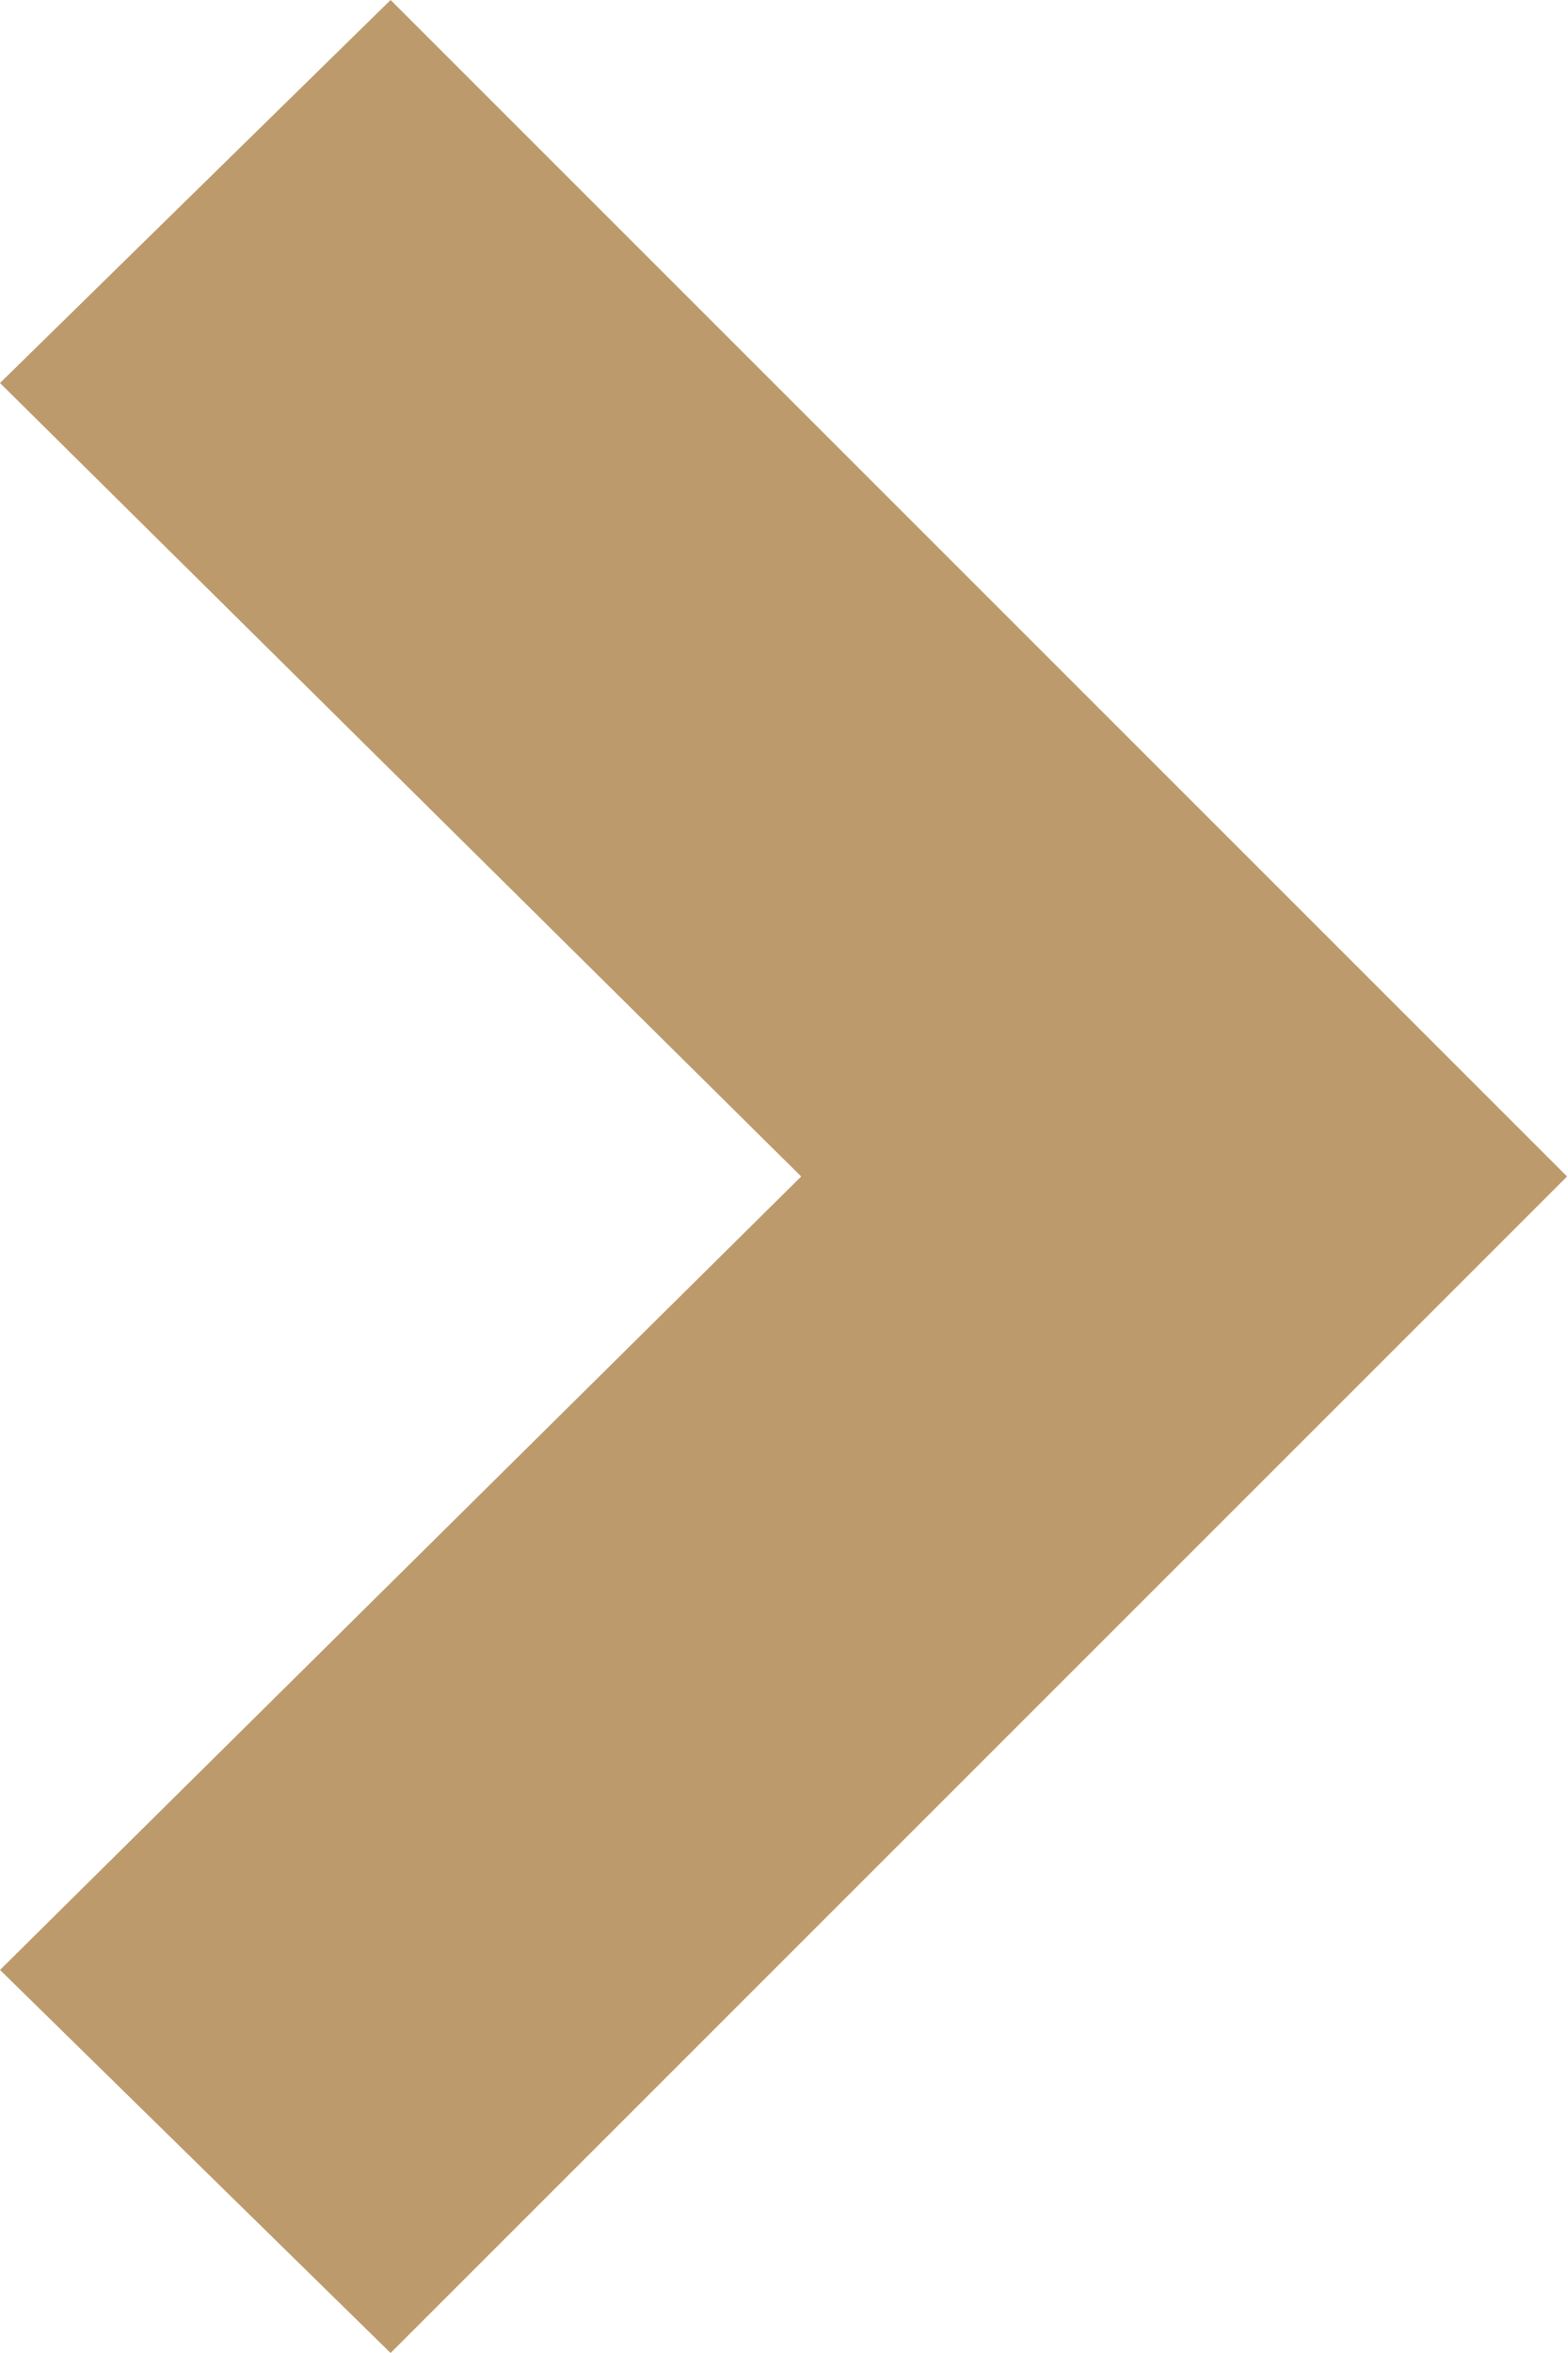
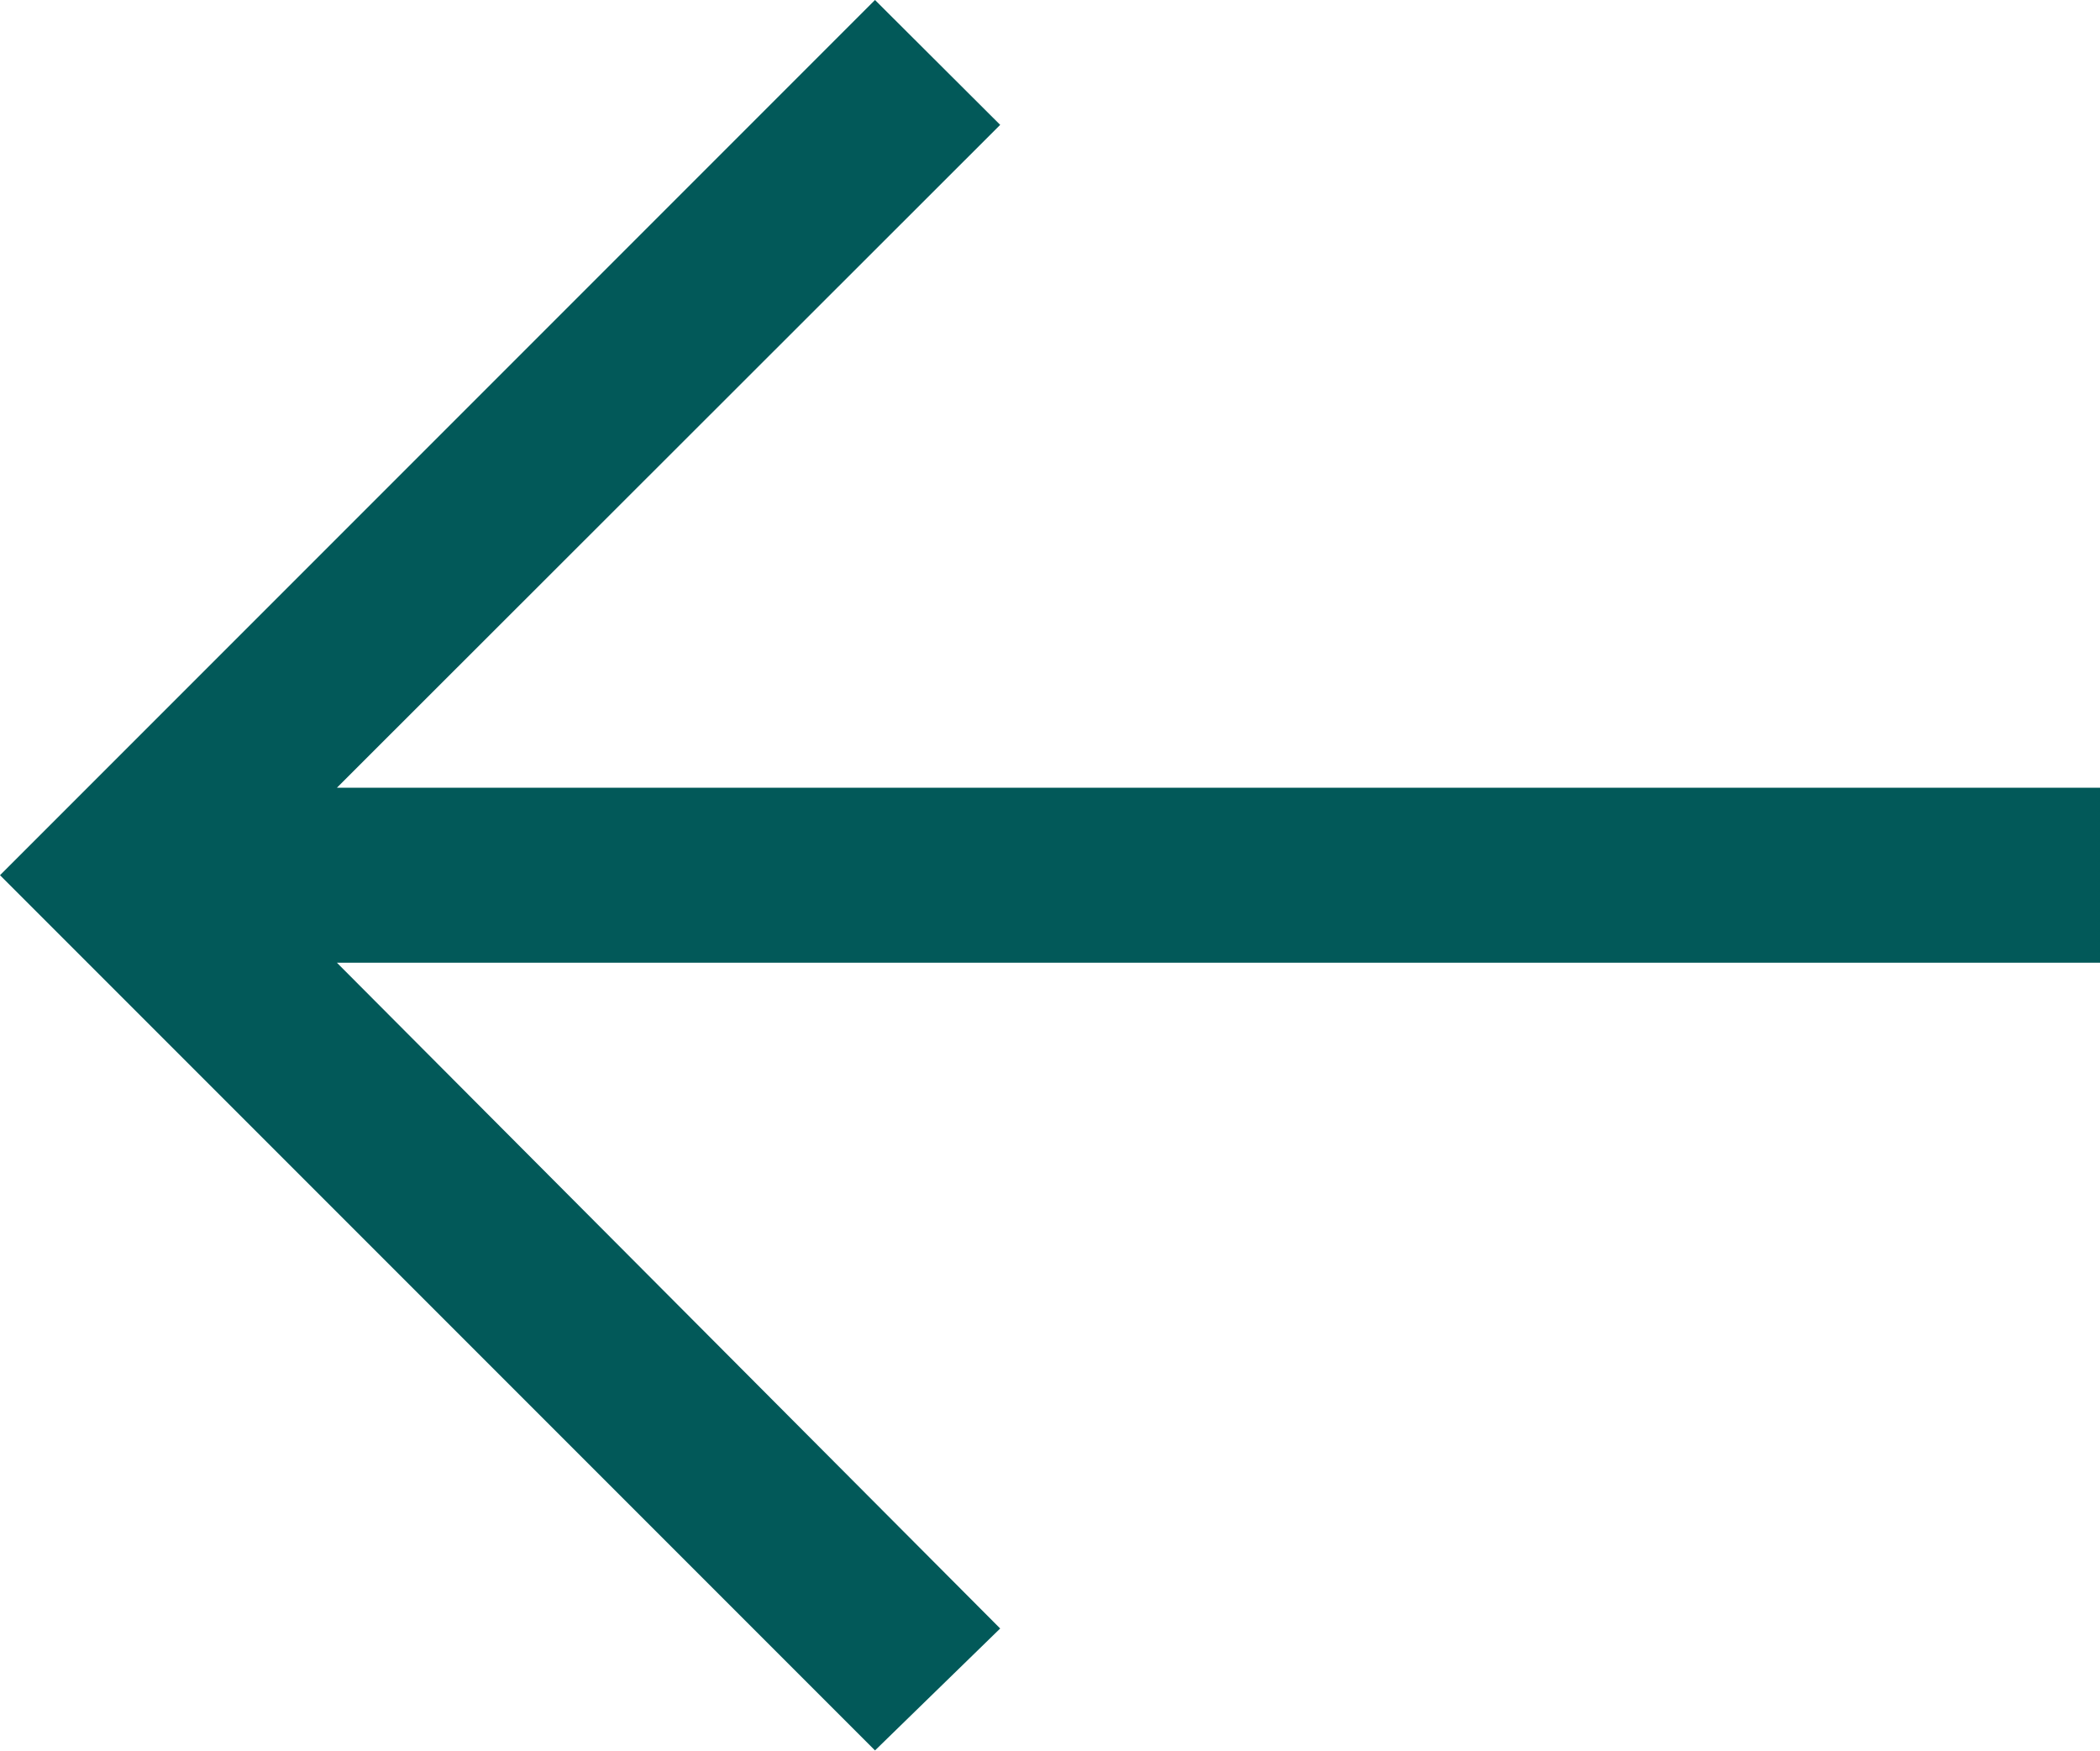
- <svg xmlns="http://www.w3.org/2000/svg" width="33.304" height="50" viewBox="0 0 33.304 50">
-   <path id="Line_Arrow_Right" data-name="Line Arrow Right" d="M8.14,0,0,8.3l25,25,25-25L41.861,0,25,17.025Z" transform="translate(0 50) rotate(-90)" fill="#bc9a6b" />
+ <svg xmlns="http://www.w3.org/2000/svg" width="18" height="15" viewBox="0 0 18 15">
+   <g id="arrow-right" transform="translate(18 15) rotate(180)">
+     <path id="Pfad_4" data-name="Pfad 4" d="M10.5,0,9.427,1.045,15.112,6.75H0v1.5H15.112L9.427,13.93,10.5,15,18,7.5Z" transform="translate(0)" fill="#025959" />
+   </g>
</svg>
